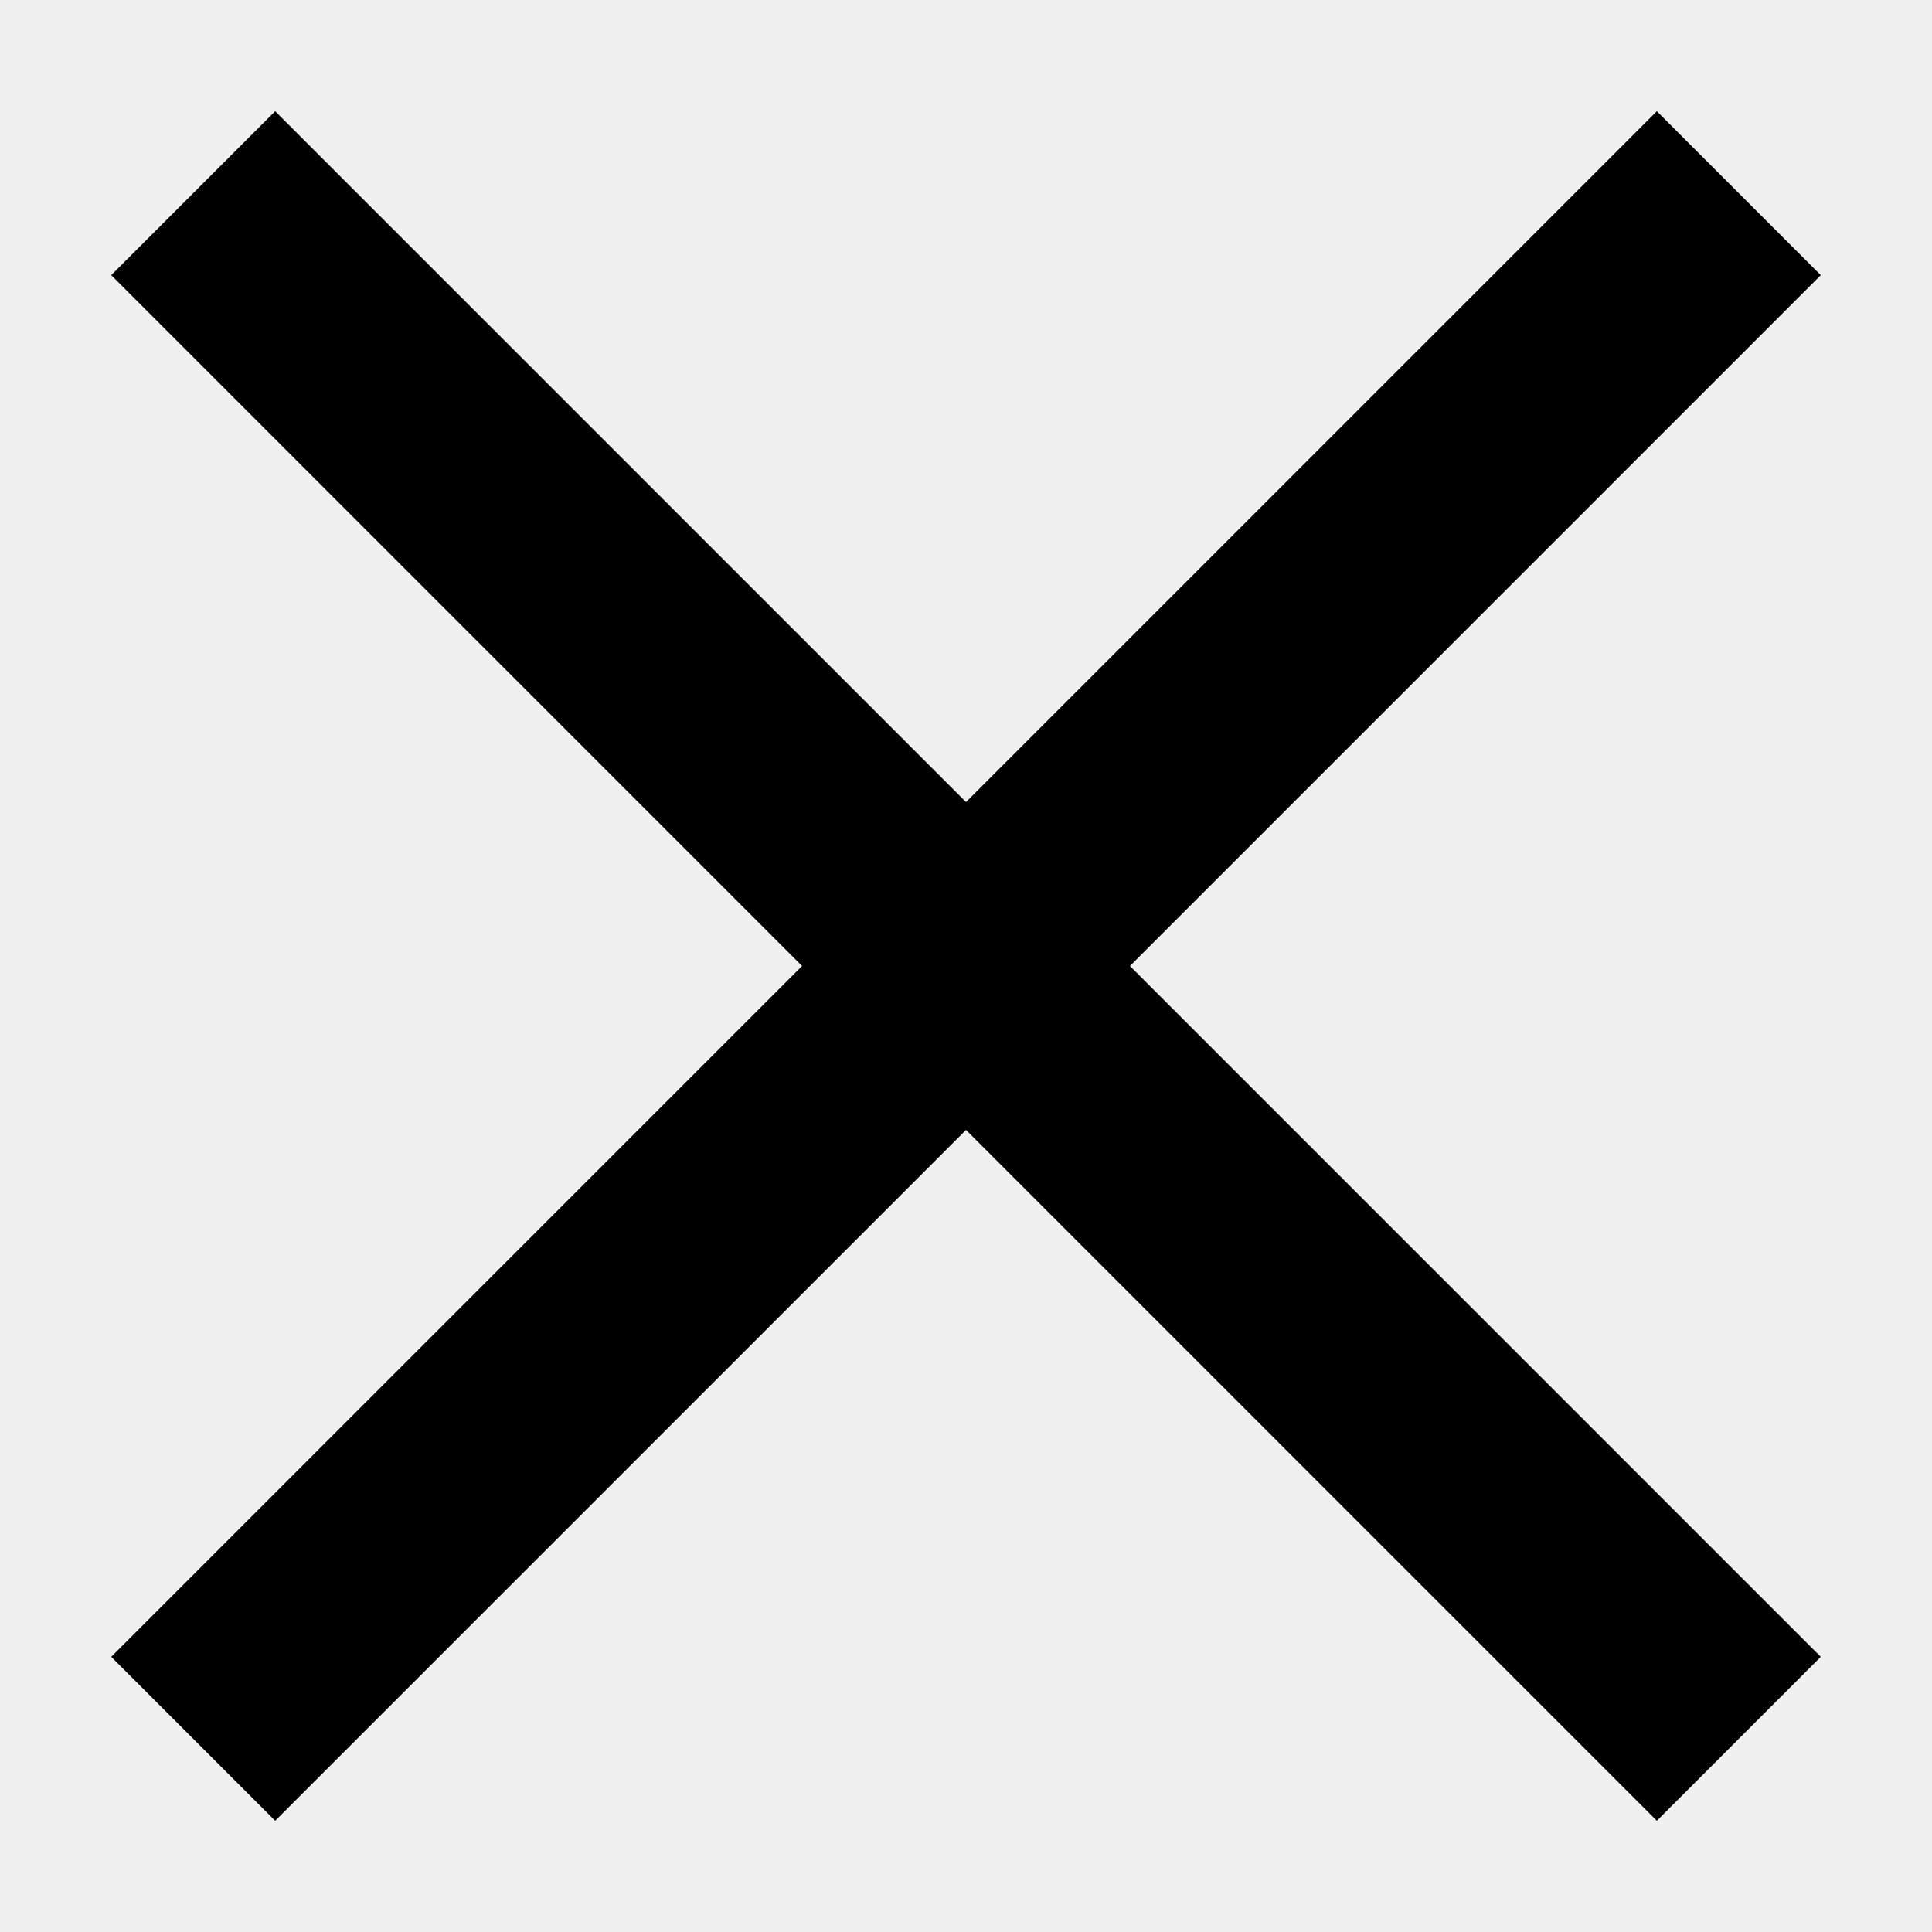
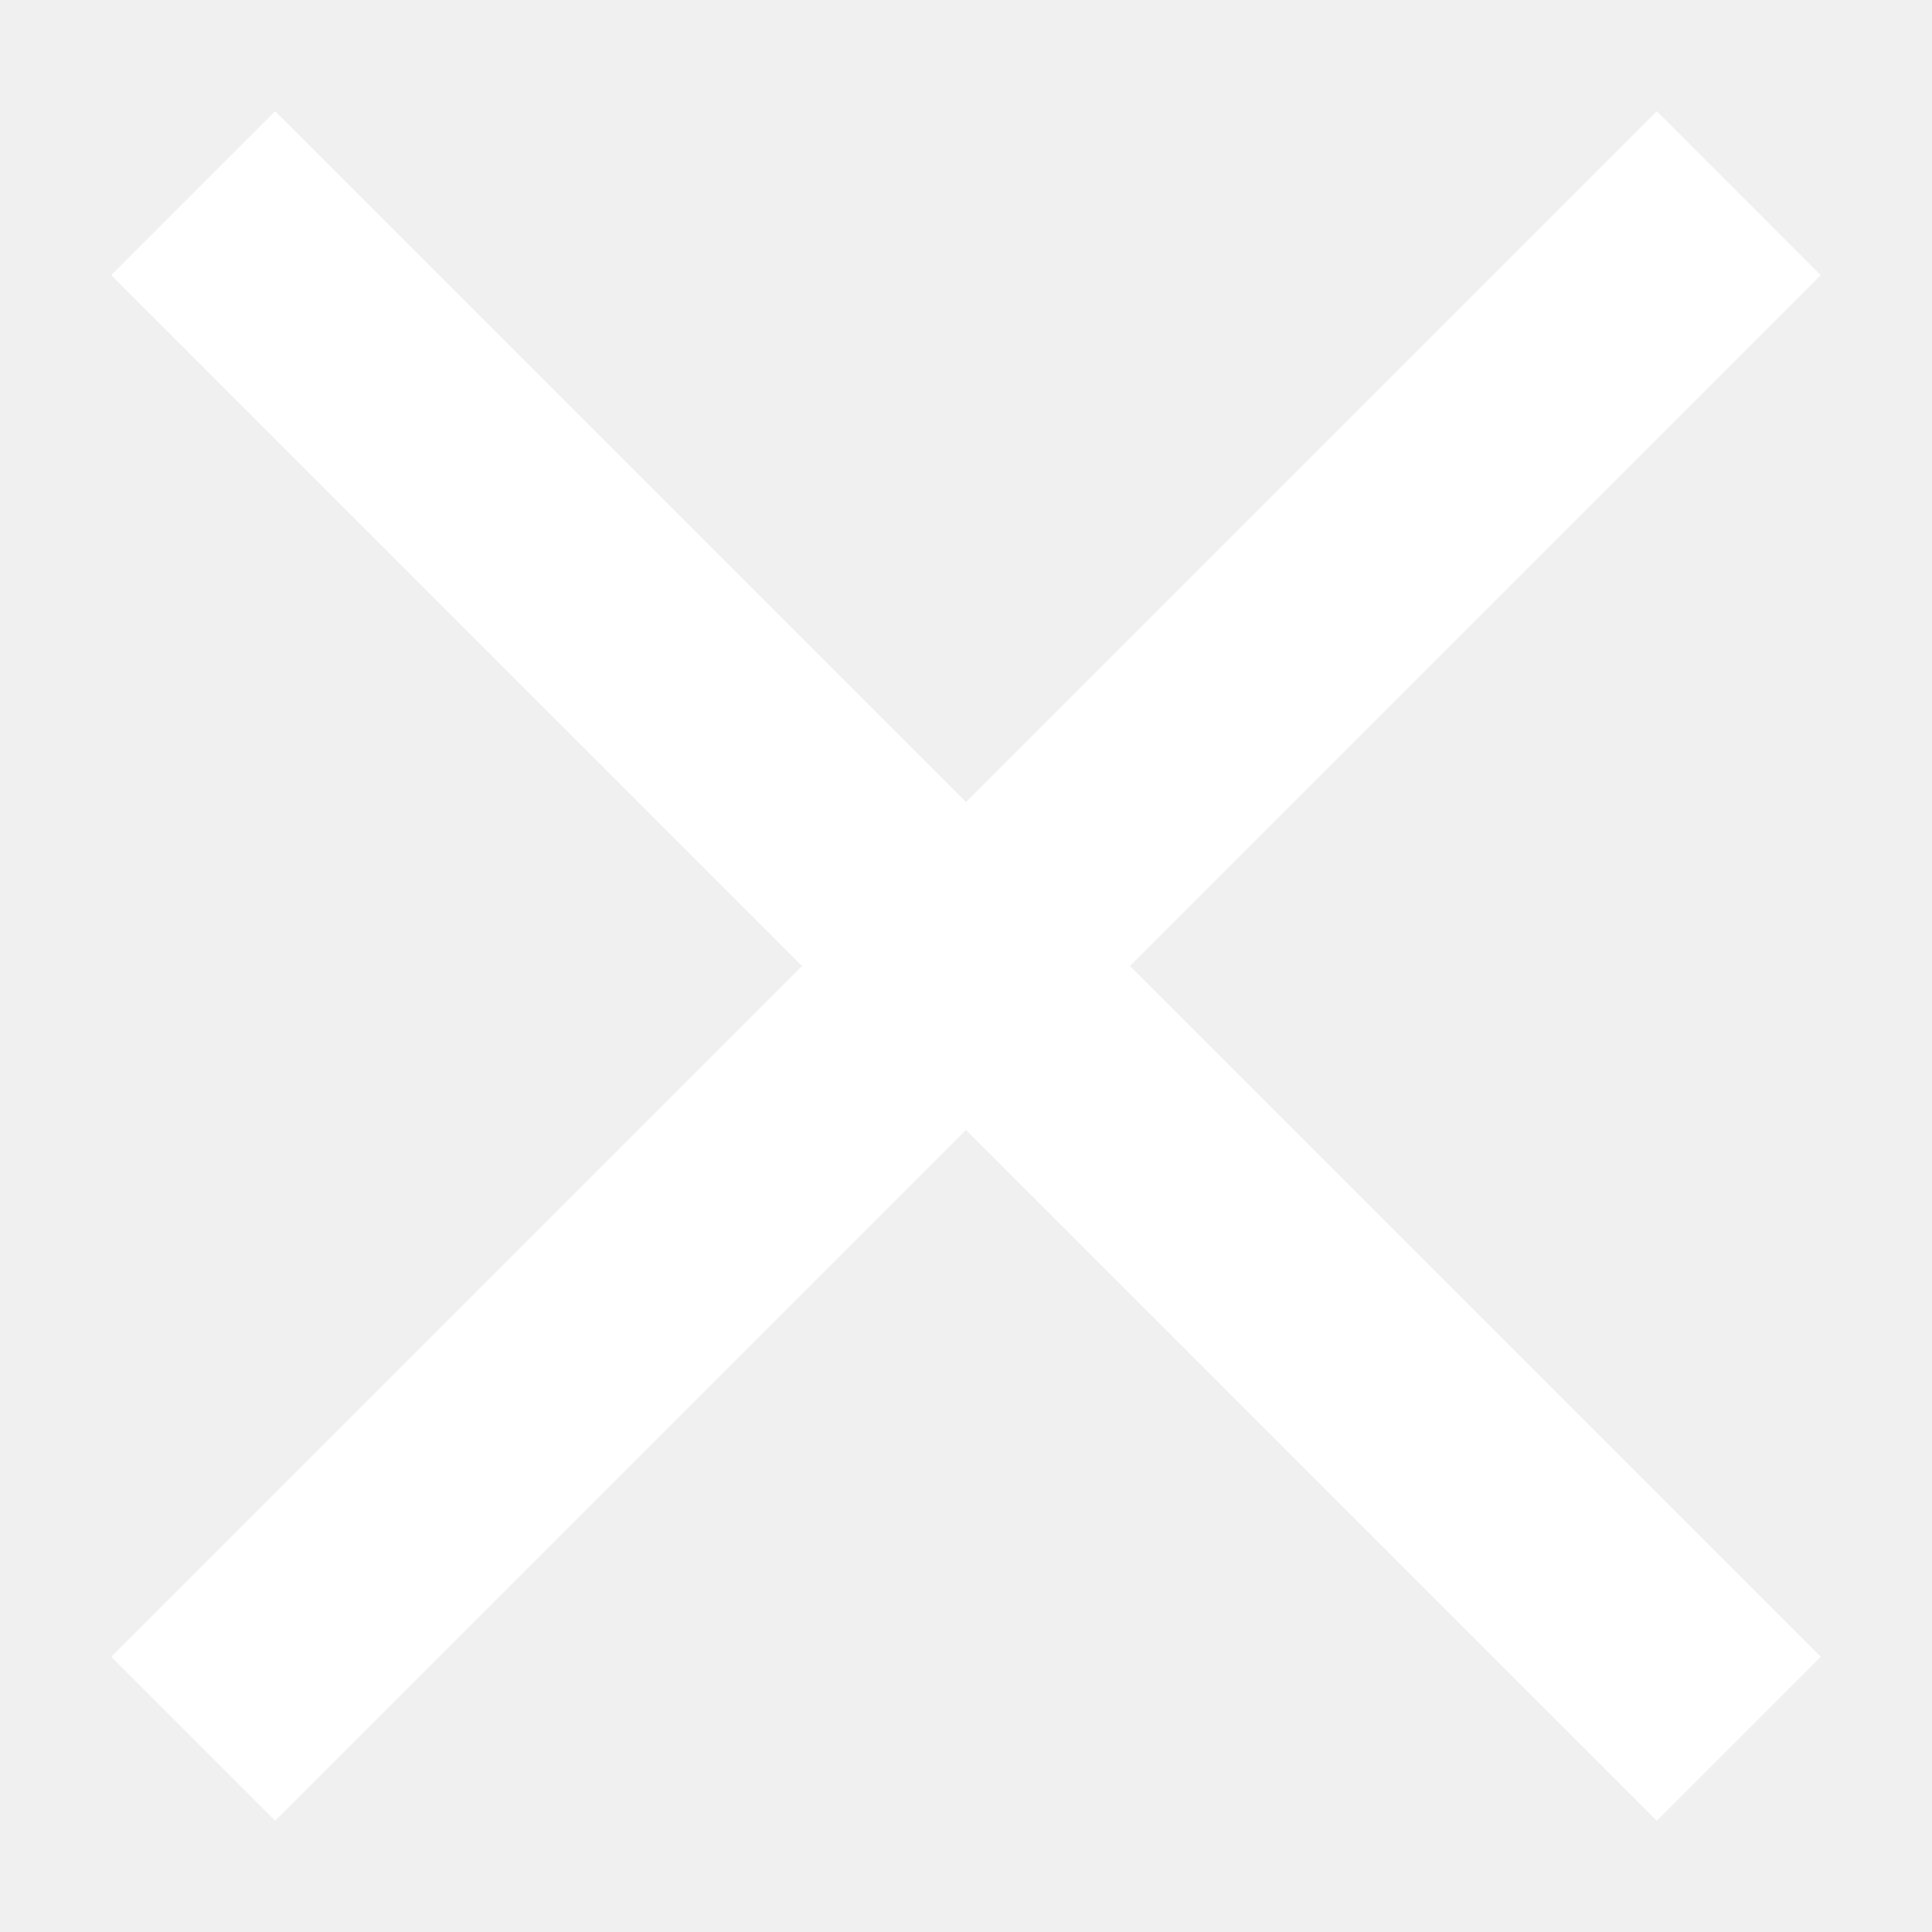
- <svg xmlns="http://www.w3.org/2000/svg" viewBox="0 0 100 100" width="30" height="30" version="1.1" id="svg1095">
-   <defs id="defs1099" />
-   <line x1="10" y1="10" x2="90" y2="90" stroke="black" stroke-width="12" id="line1091" />
-   <line x1="90" y1="10" x2="10" y2="90" stroke="black" stroke-width="12" id="line1093" />
+ <svg xmlns="http://www.w3.org/2000/svg" viewBox="0 0 100 100" width="12" height="12">
+   <line x1="10" y1="10" x2="90" y2="90" stroke="white" stroke-width="12" />
+   <line x1="90" y1="10" x2="10" y2="90" stroke="white" stroke-width="12" />
</svg>
